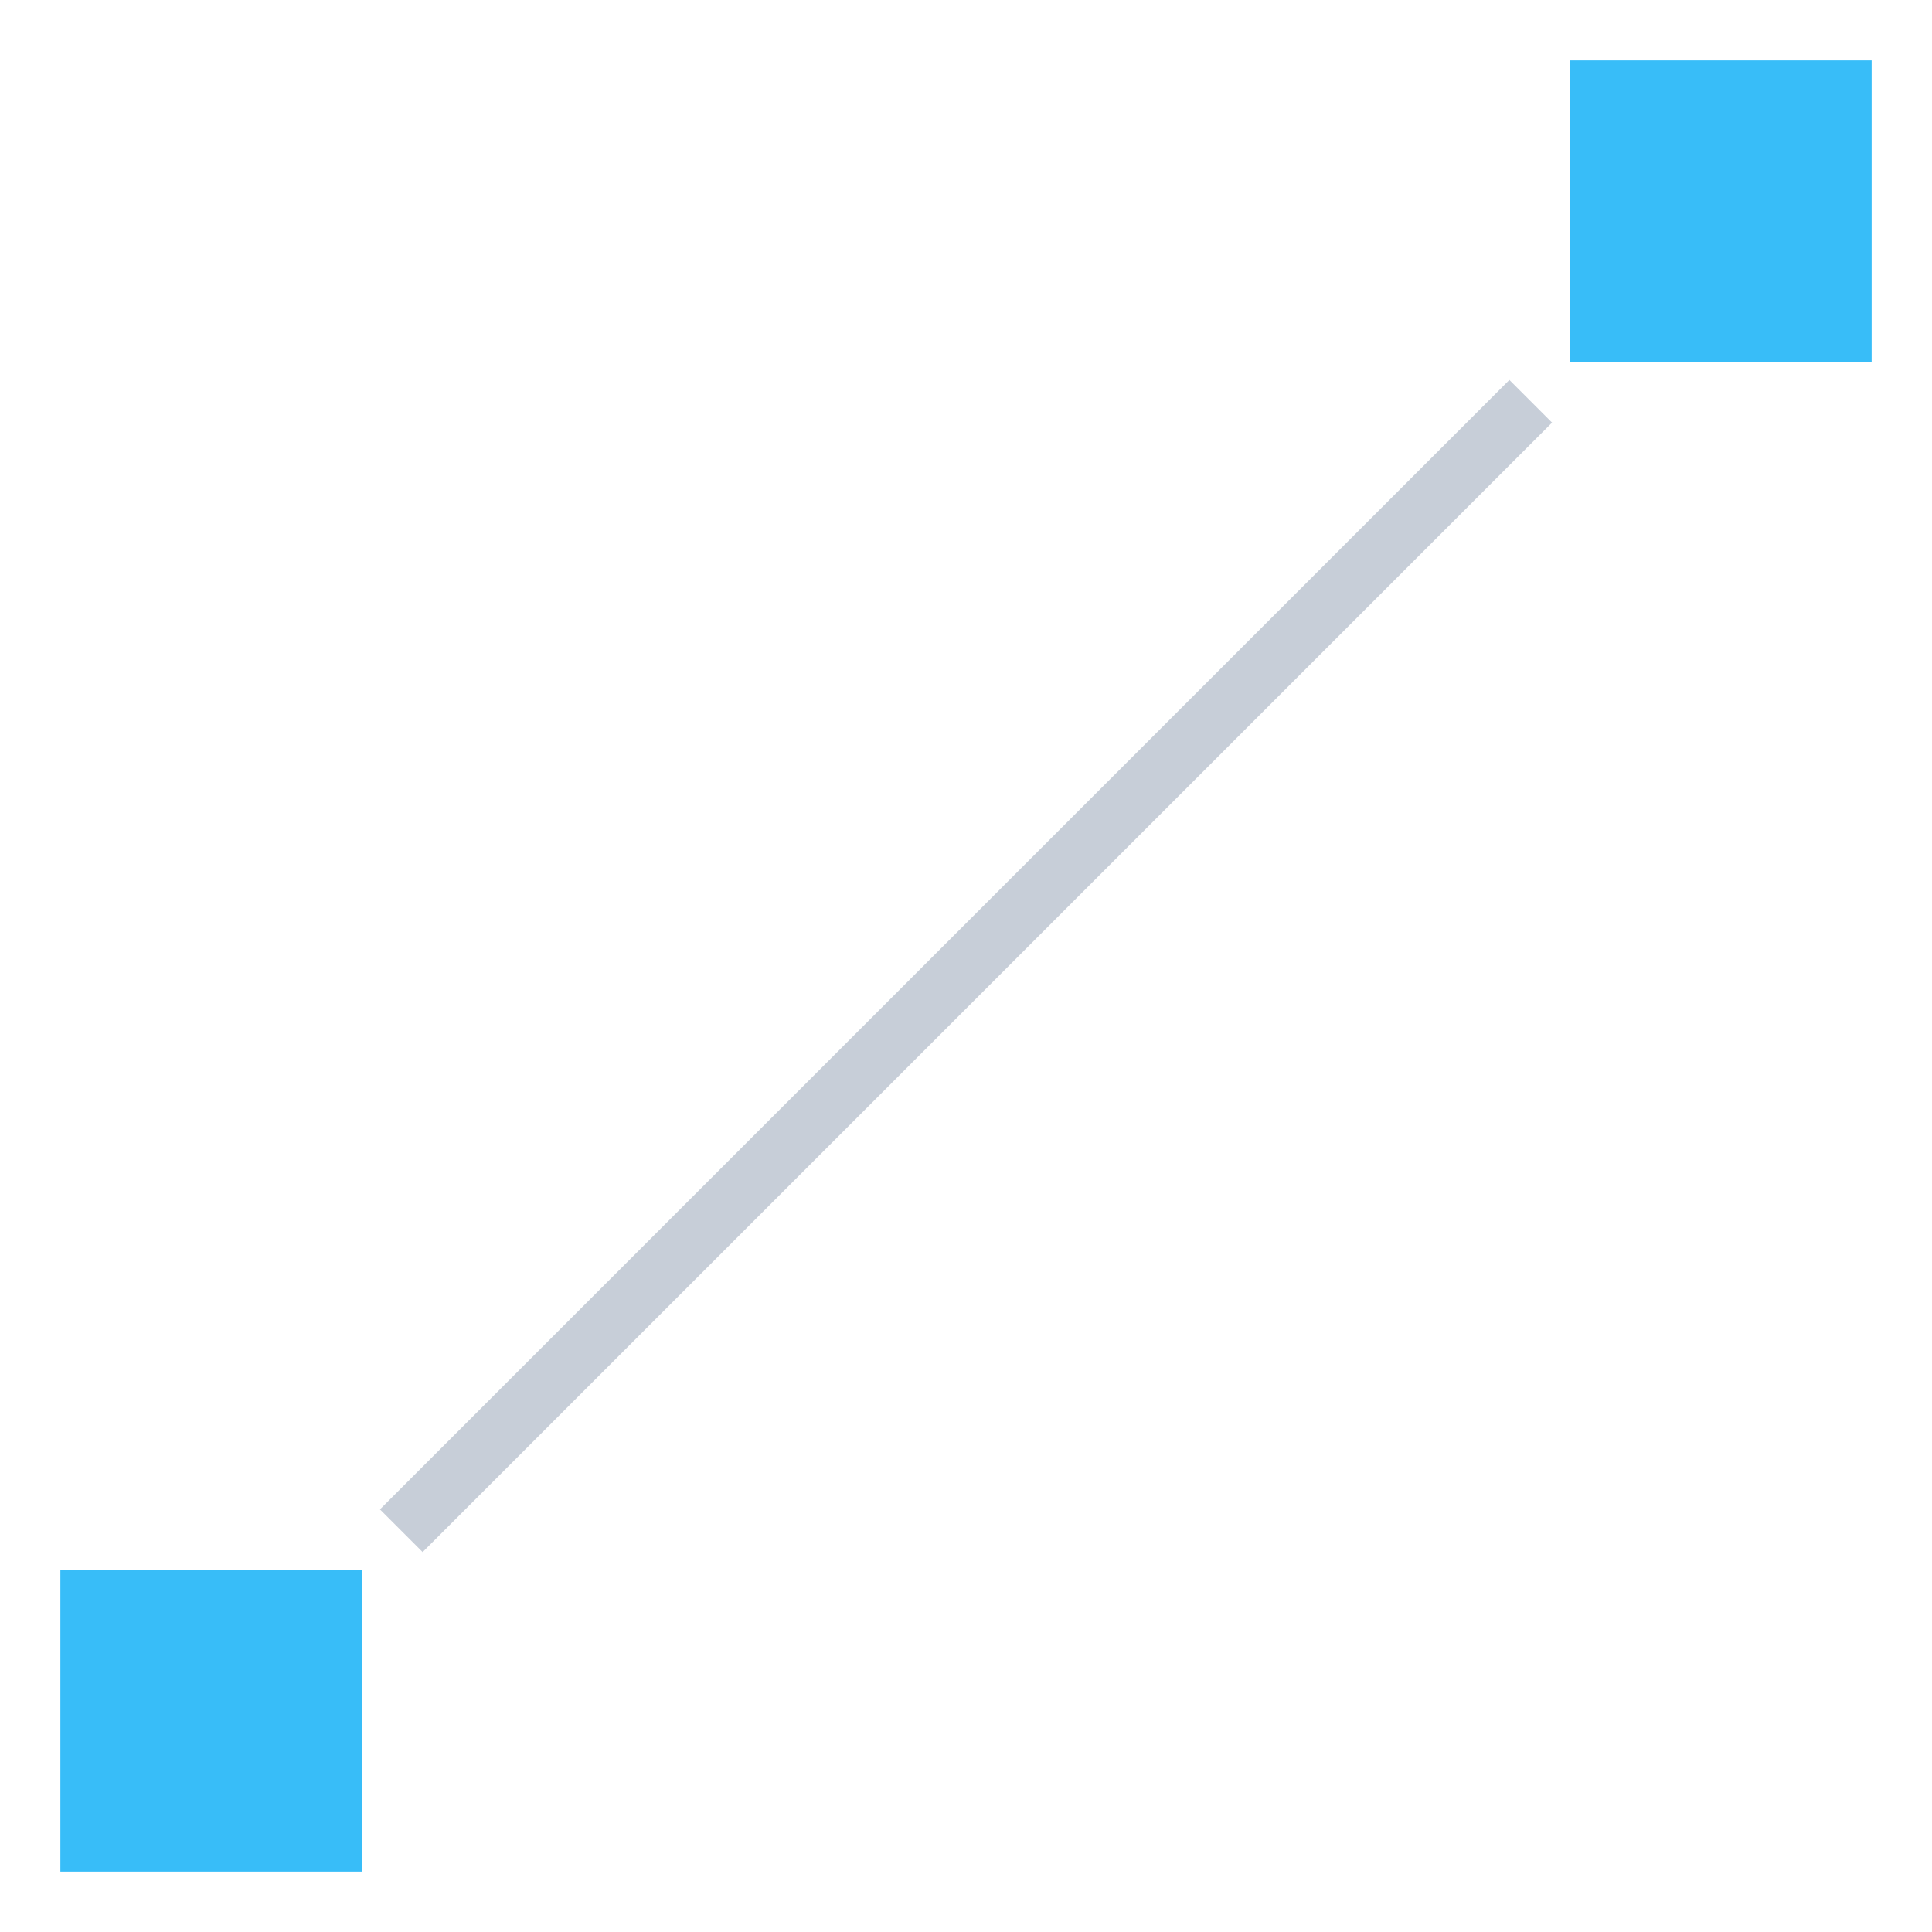
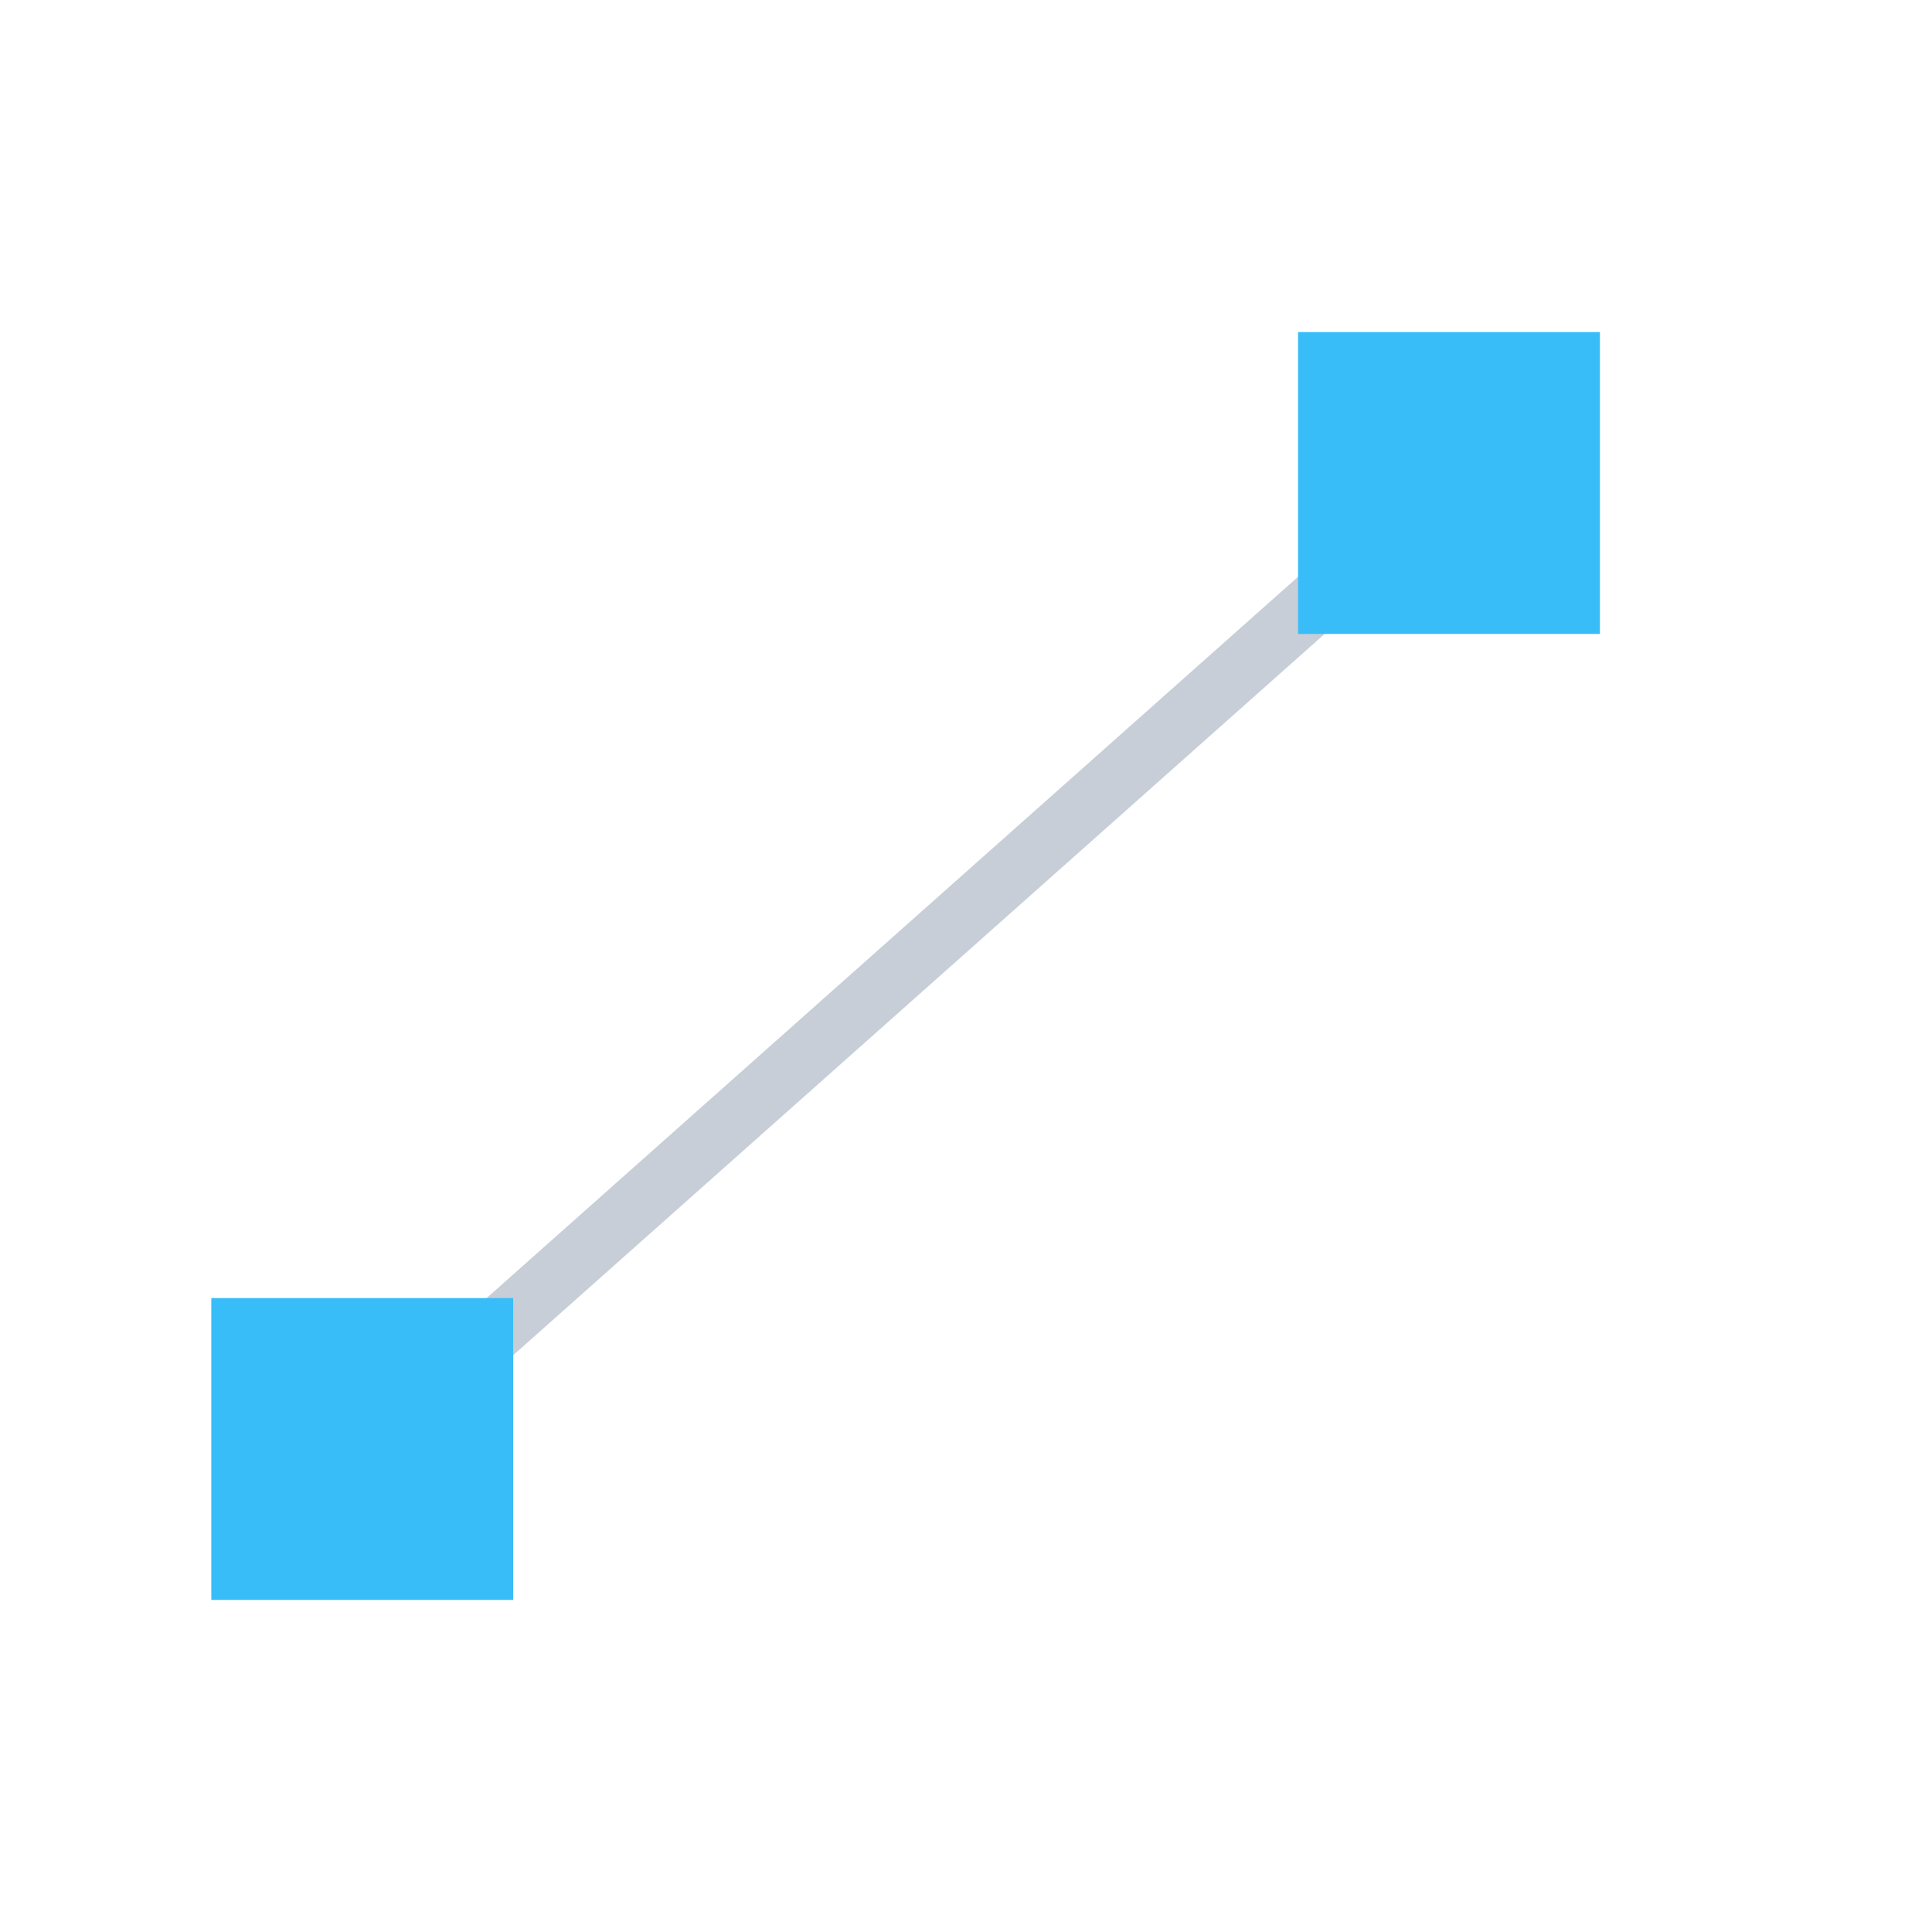
<svg xmlns="http://www.w3.org/2000/svg" viewBox="0 0 64 64" width="64" height="64">
-   <line x1="14" y1="50" x2="50" y2="14" stroke="#C7CED8" stroke-width="2" stroke-linecap="square" />
-   <rect x="2" y="52" width="10" height="10" fill="#38BDF8" />
-   <rect x="52" y="2" width="10" height="10" fill="#38BDF8" />
+   <line x1="12" y1="48" x2="48" y2="16" stroke="#C7CED8" stroke-width="2" stroke-linecap="square" />
+   <rect x="7" y="43" width="10" height="10" fill="#38BDF8" />
+   <rect x="43" y="11" width="10" height="10" fill="#38BDF8" />
</svg>
